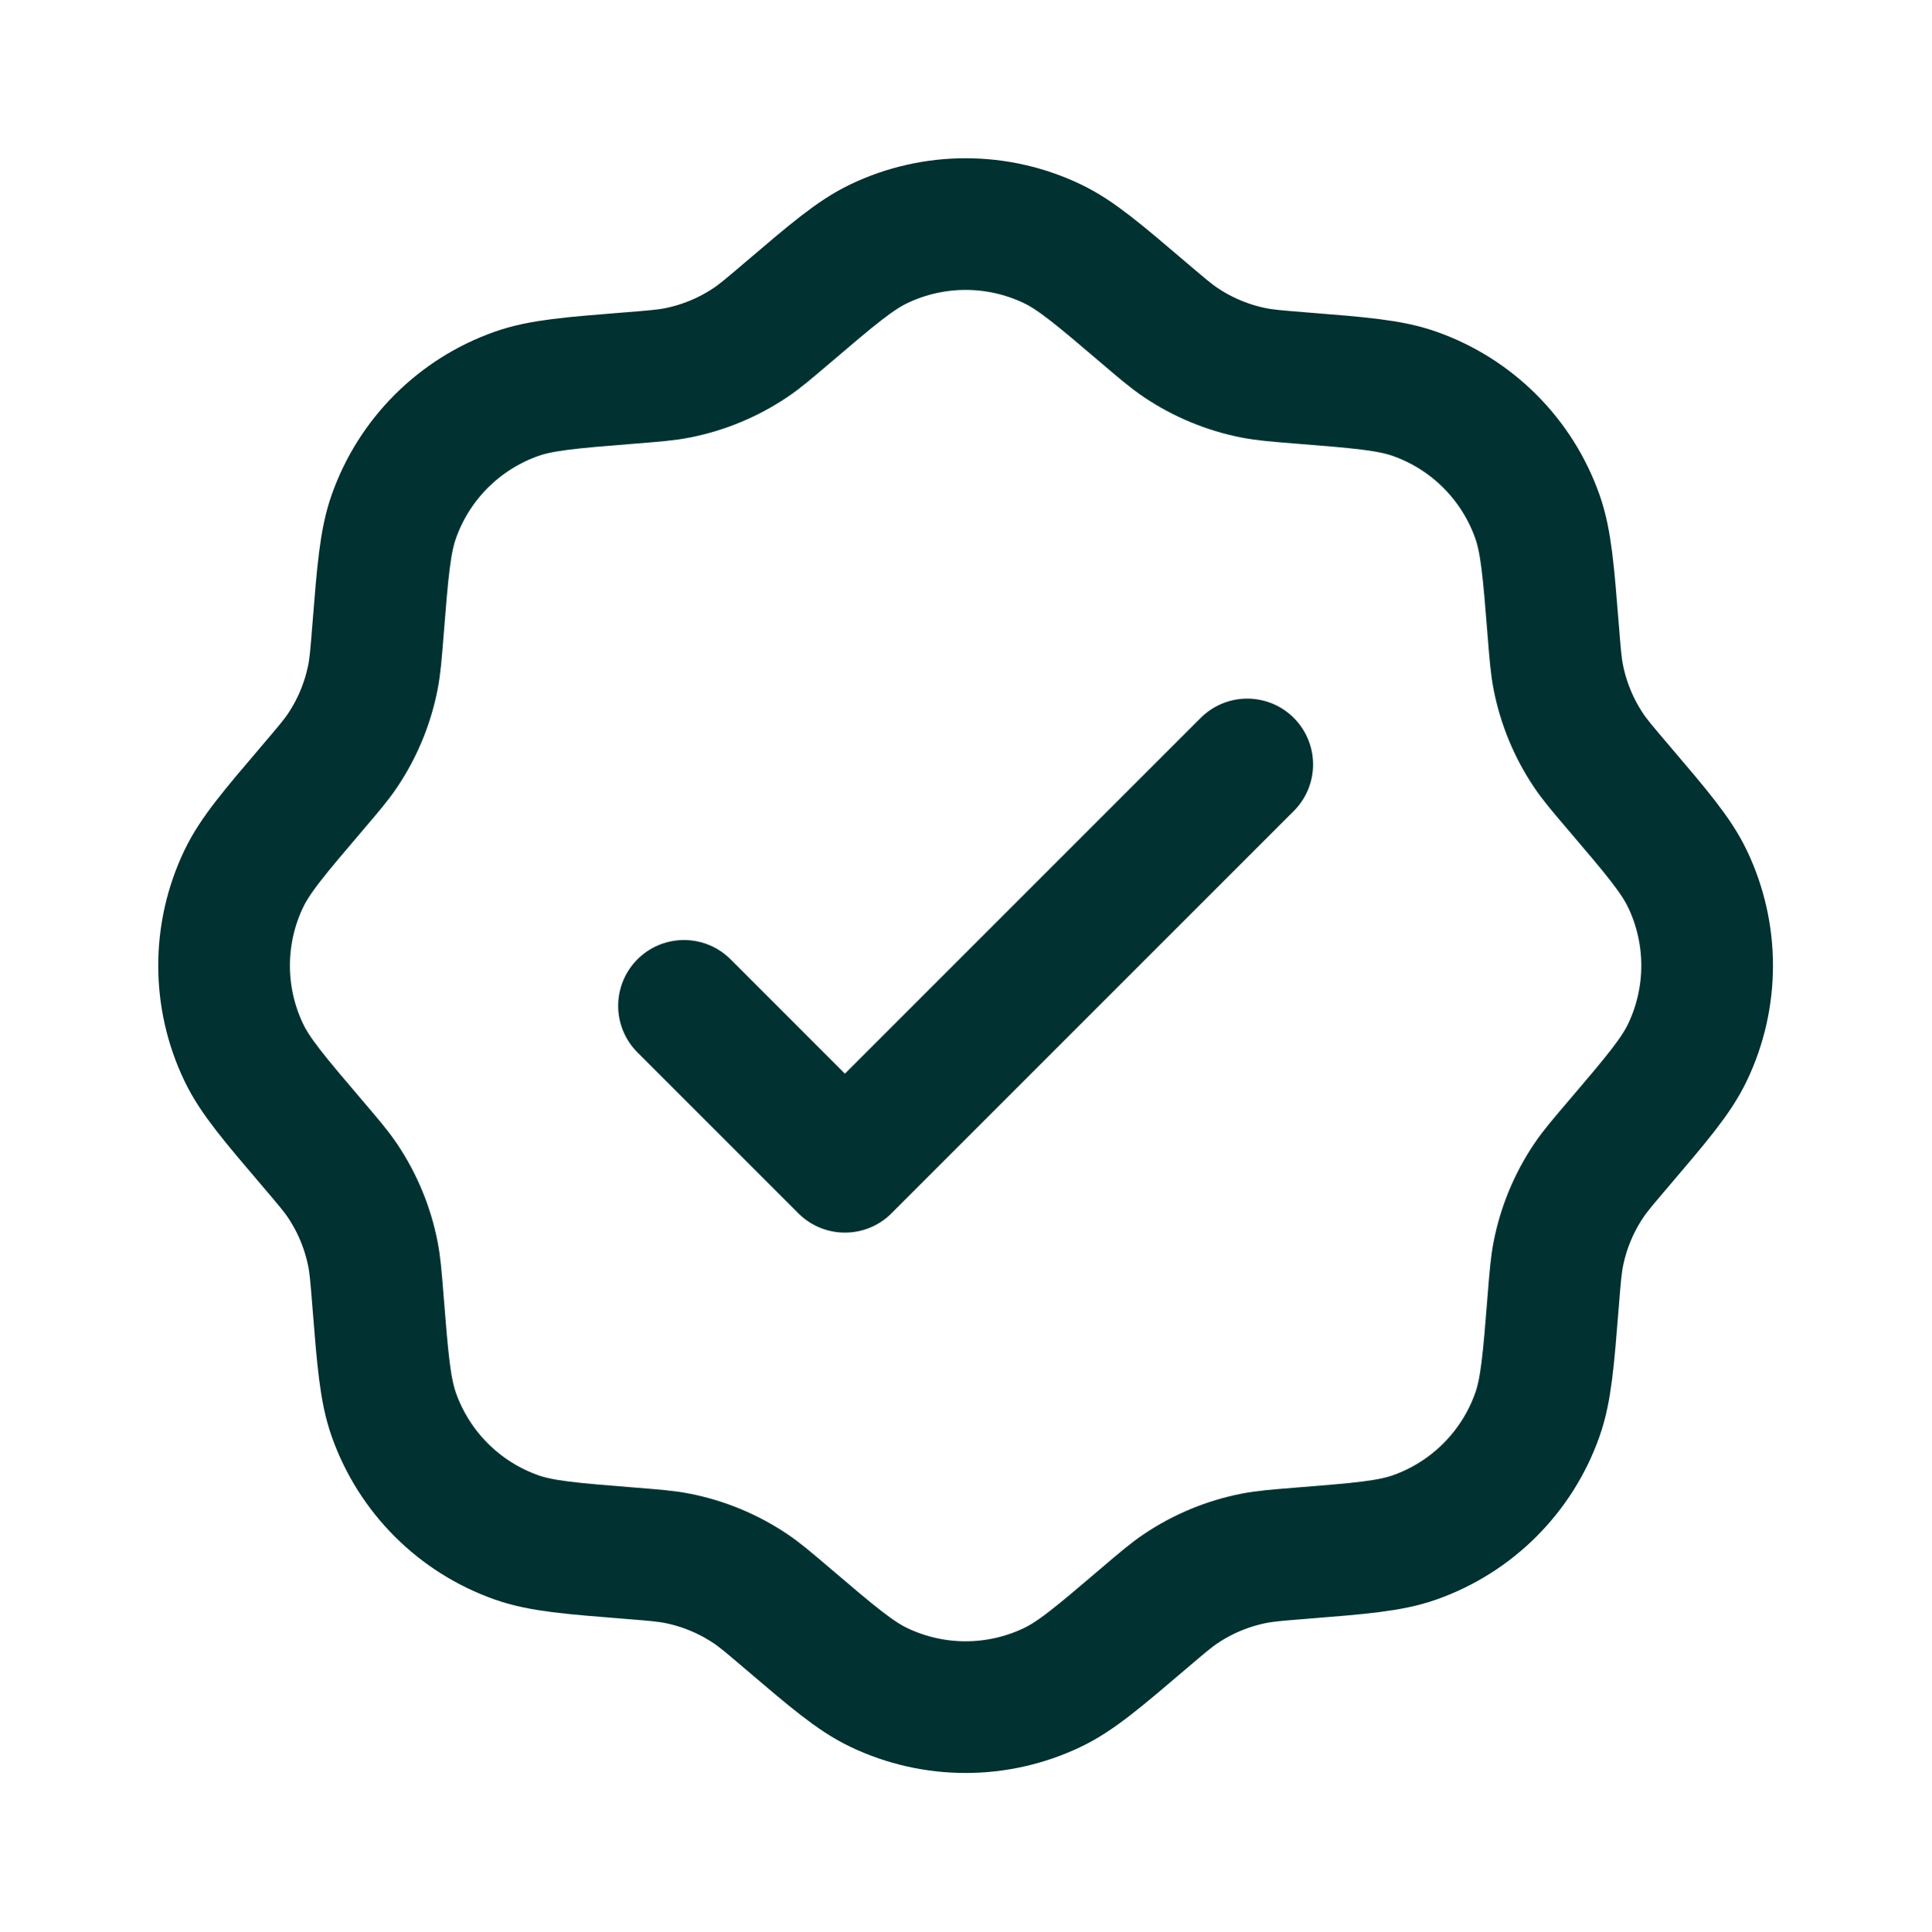
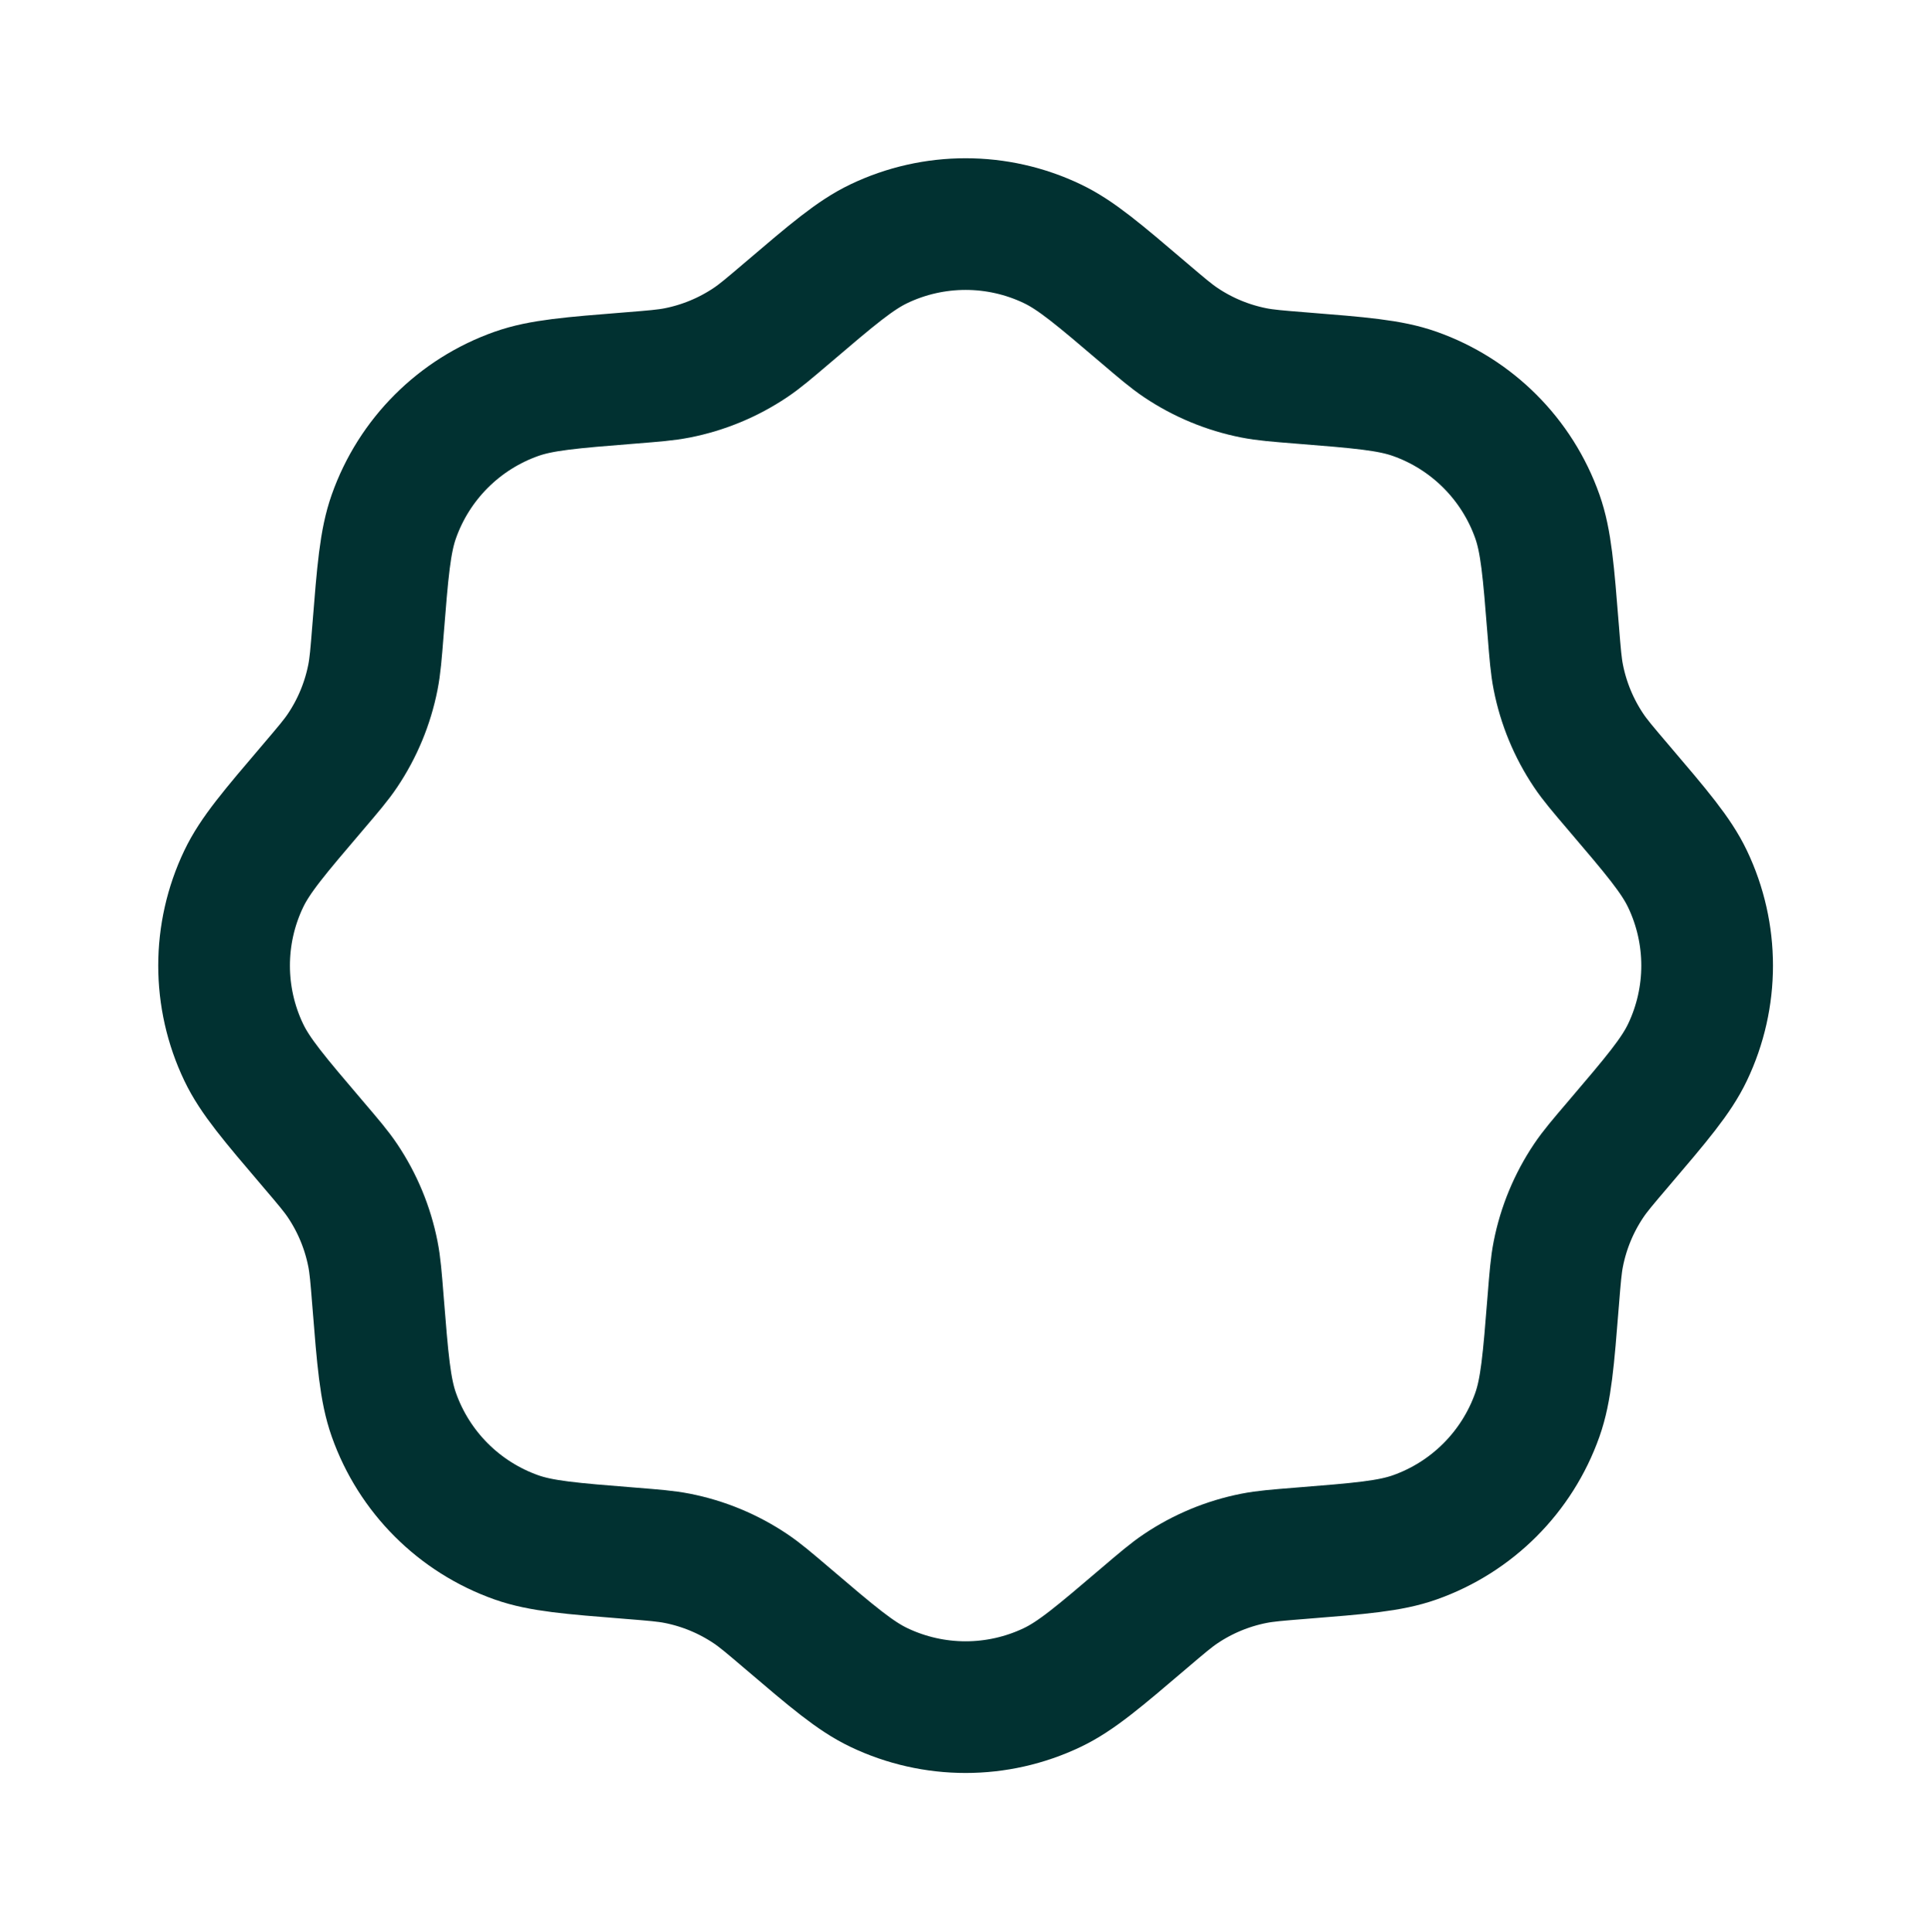
<svg xmlns="http://www.w3.org/2000/svg" width="145" height="145" viewBox="0 0 145 145" fill="none">
  <path d="M59.095 23.507C62.502 20.603 64.205 19.152 65.986 18.301C70.105 16.332 74.894 16.332 79.013 18.301C80.794 19.152 82.497 20.603 85.904 23.507C87.26 24.662 87.938 25.24 88.662 25.725C90.321 26.837 92.185 27.61 94.146 27.997C95.001 28.165 95.889 28.236 97.664 28.378C102.126 28.734 104.357 28.912 106.218 29.57C110.523 31.09 113.909 34.476 115.43 38.781C116.087 40.642 116.265 42.873 116.621 47.335C116.763 49.111 116.834 49.999 117.003 50.854C117.39 52.814 118.162 54.678 119.274 56.338C119.759 57.062 120.337 57.74 121.493 59.096C124.396 62.502 125.847 64.206 126.699 65.987C128.668 70.106 128.668 74.894 126.699 79.013C125.847 80.794 124.396 82.498 121.493 85.905C120.337 87.26 119.759 87.938 119.274 88.662C118.162 90.322 117.39 92.186 117.003 94.146C116.834 95.001 116.763 95.889 116.621 97.665C116.265 102.127 116.087 104.358 115.43 106.219C113.909 110.524 110.523 113.91 106.218 115.431C104.357 116.088 102.126 116.266 97.664 116.622C95.889 116.764 95.001 116.835 94.146 117.003C92.185 117.39 90.321 118.162 88.662 119.275C87.938 119.76 87.26 120.338 85.904 121.493C82.497 124.397 80.794 125.848 79.013 126.699C74.894 128.668 70.105 128.668 65.986 126.699C64.205 125.848 62.502 124.397 59.095 121.493C57.739 120.338 57.061 119.76 56.337 119.275C54.677 118.162 52.813 117.39 50.853 117.003C49.998 116.835 49.11 116.764 47.334 116.622C42.872 116.266 40.642 116.088 38.78 115.431C34.475 113.91 31.089 110.524 29.569 106.219C28.911 104.358 28.733 102.127 28.377 97.665C28.236 95.889 28.165 95.001 27.996 94.146C27.609 92.186 26.837 90.322 25.724 88.662C25.239 87.938 24.661 87.26 23.506 85.905C20.603 82.498 19.151 80.794 18.3 79.013C16.331 74.894 16.331 70.106 18.3 65.987C19.151 64.206 20.603 62.502 23.506 59.096C24.661 57.74 25.239 57.062 25.724 56.338C26.837 54.678 27.609 52.814 27.996 50.854C28.165 49.999 28.236 49.111 28.377 47.335C28.733 42.873 28.911 40.642 29.569 38.781C31.089 34.476 34.475 31.09 38.78 29.57C40.642 28.912 42.872 28.734 47.334 28.378C49.11 28.236 49.998 28.165 50.853 27.997C52.813 27.61 54.677 26.837 56.337 25.725C57.061 25.24 57.739 24.662 59.095 23.507Z" stroke="#013131" stroke-width="9.886" />
-   <path d="M51.355 75.521L63.438 87.605L93.646 57.396" stroke="#013131" stroke-width="9.886" stroke-linecap="round" stroke-linejoin="round" />
+   <path d="M51.355 75.521L63.438 87.605L93.646 57.396" stroke="#" stroke-width="9.886" stroke-linecap="round" stroke-linejoin="round" />
</svg>
